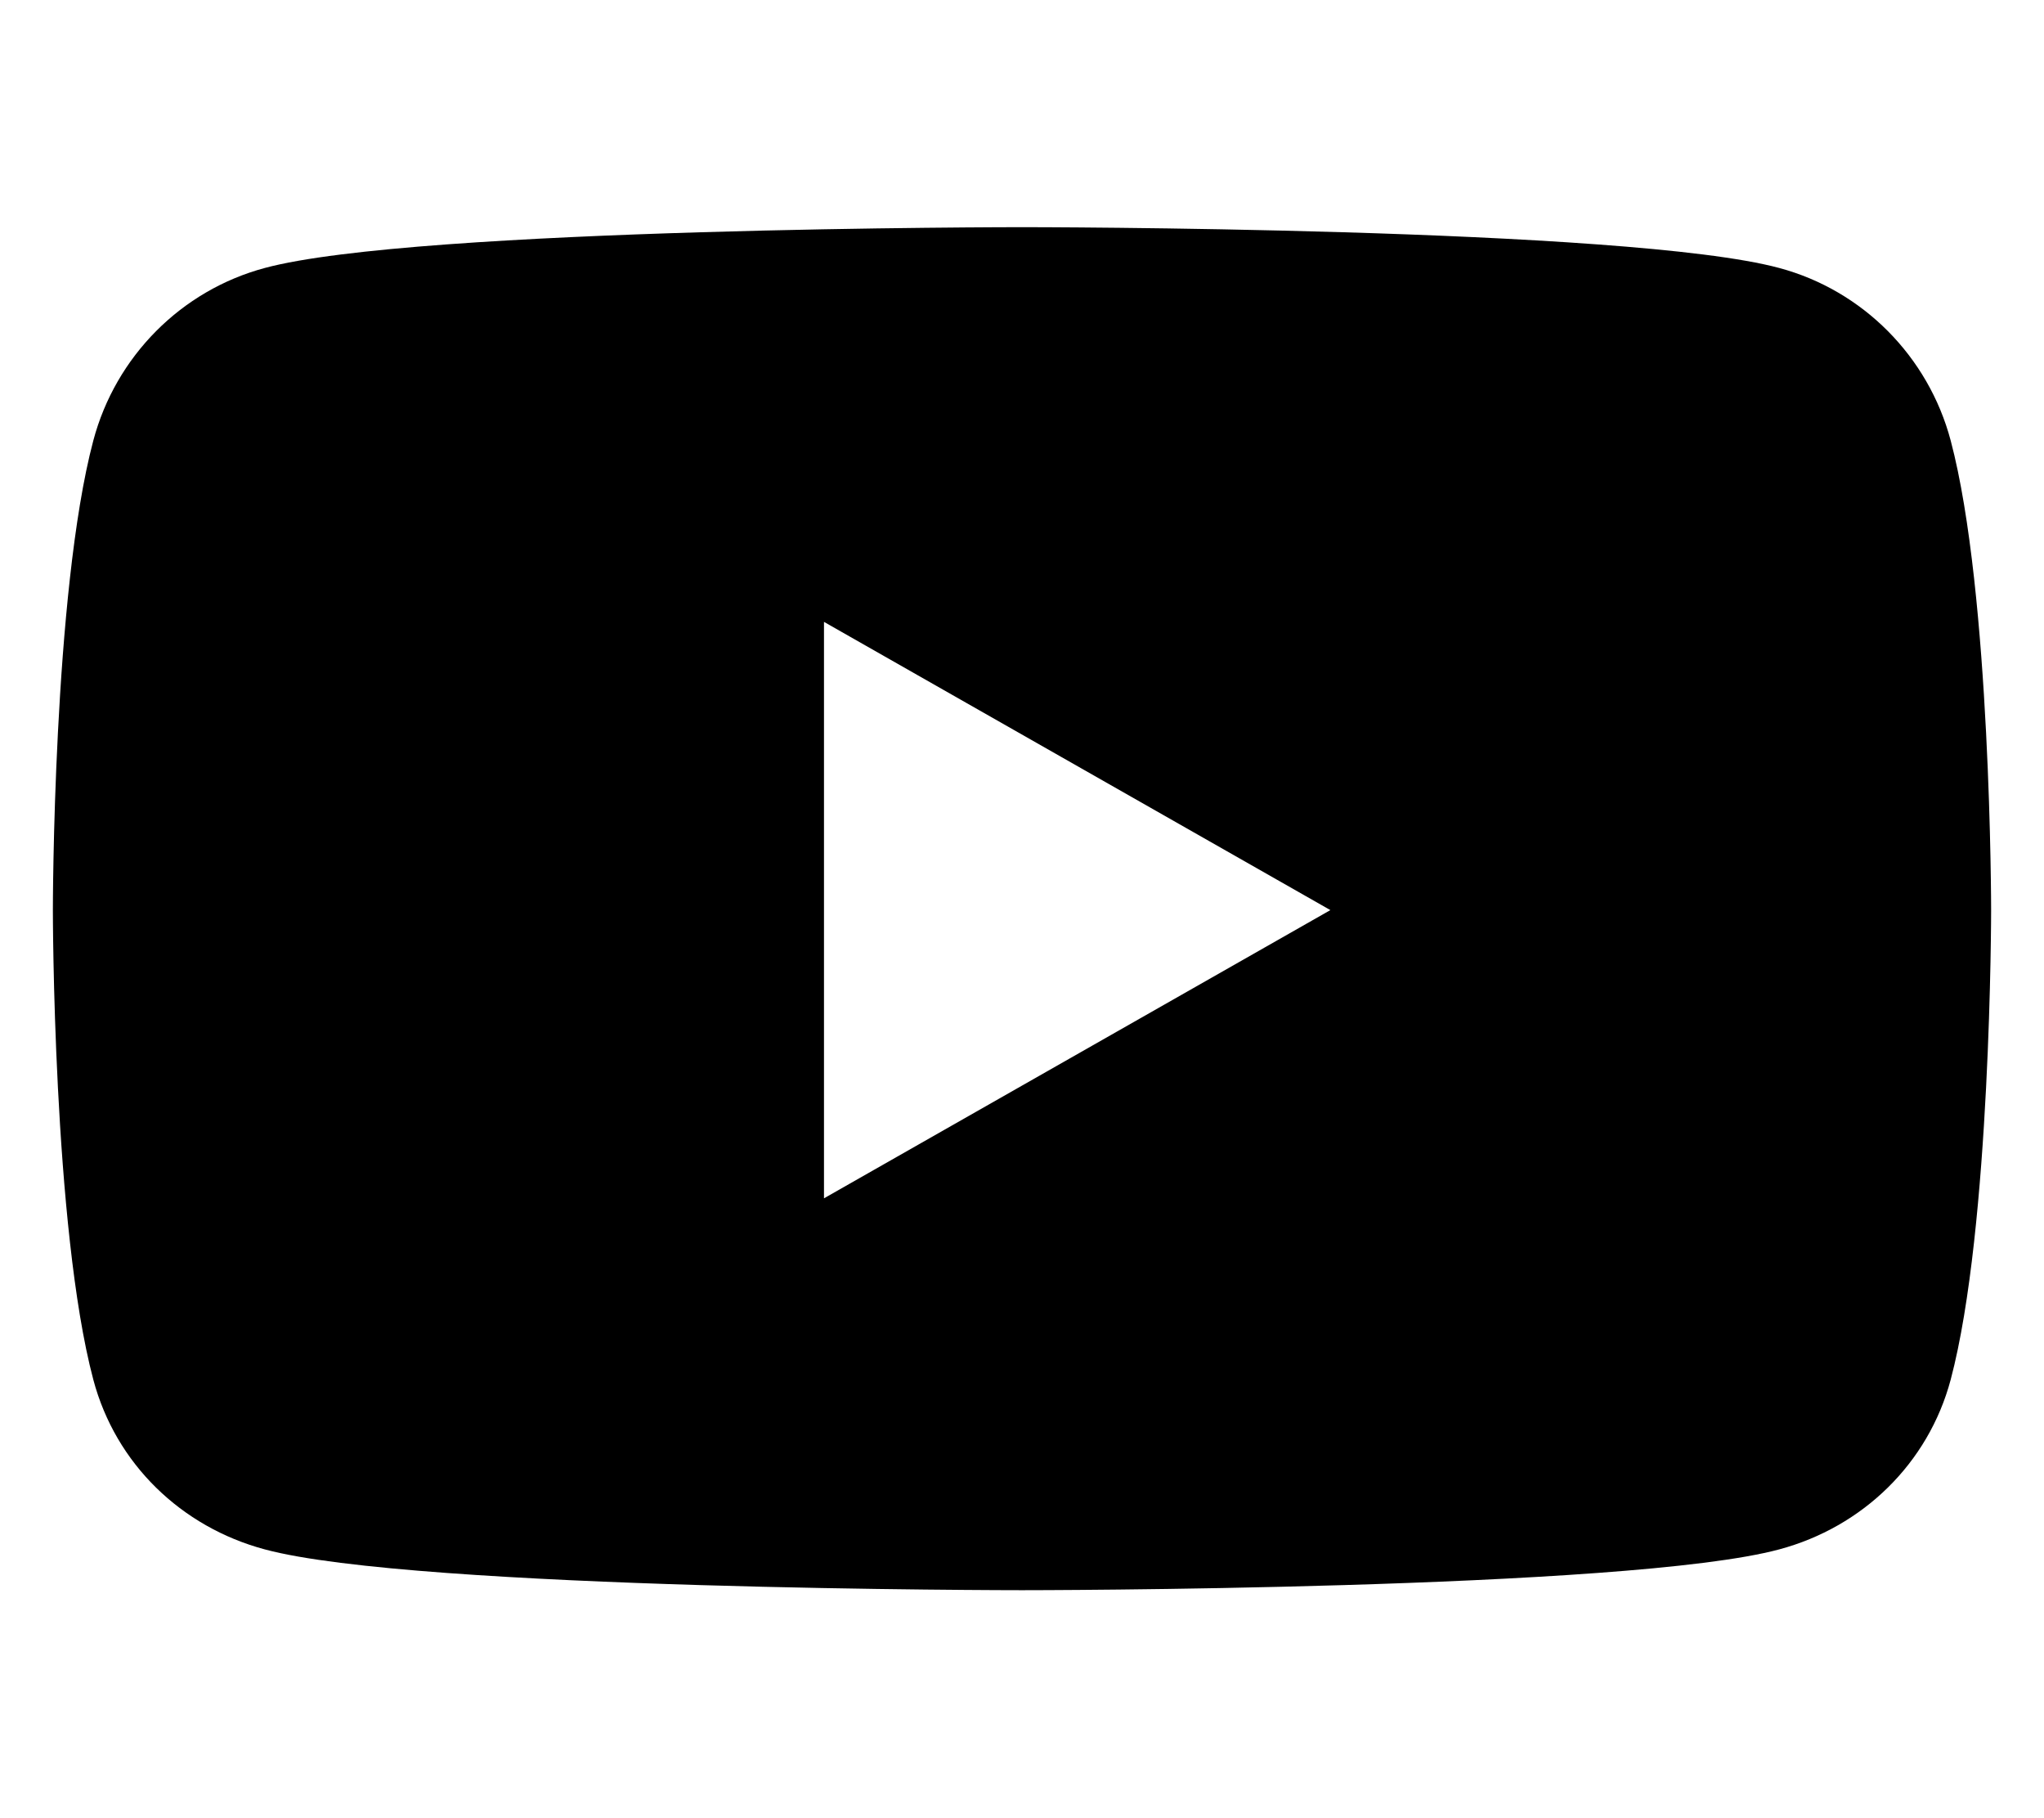
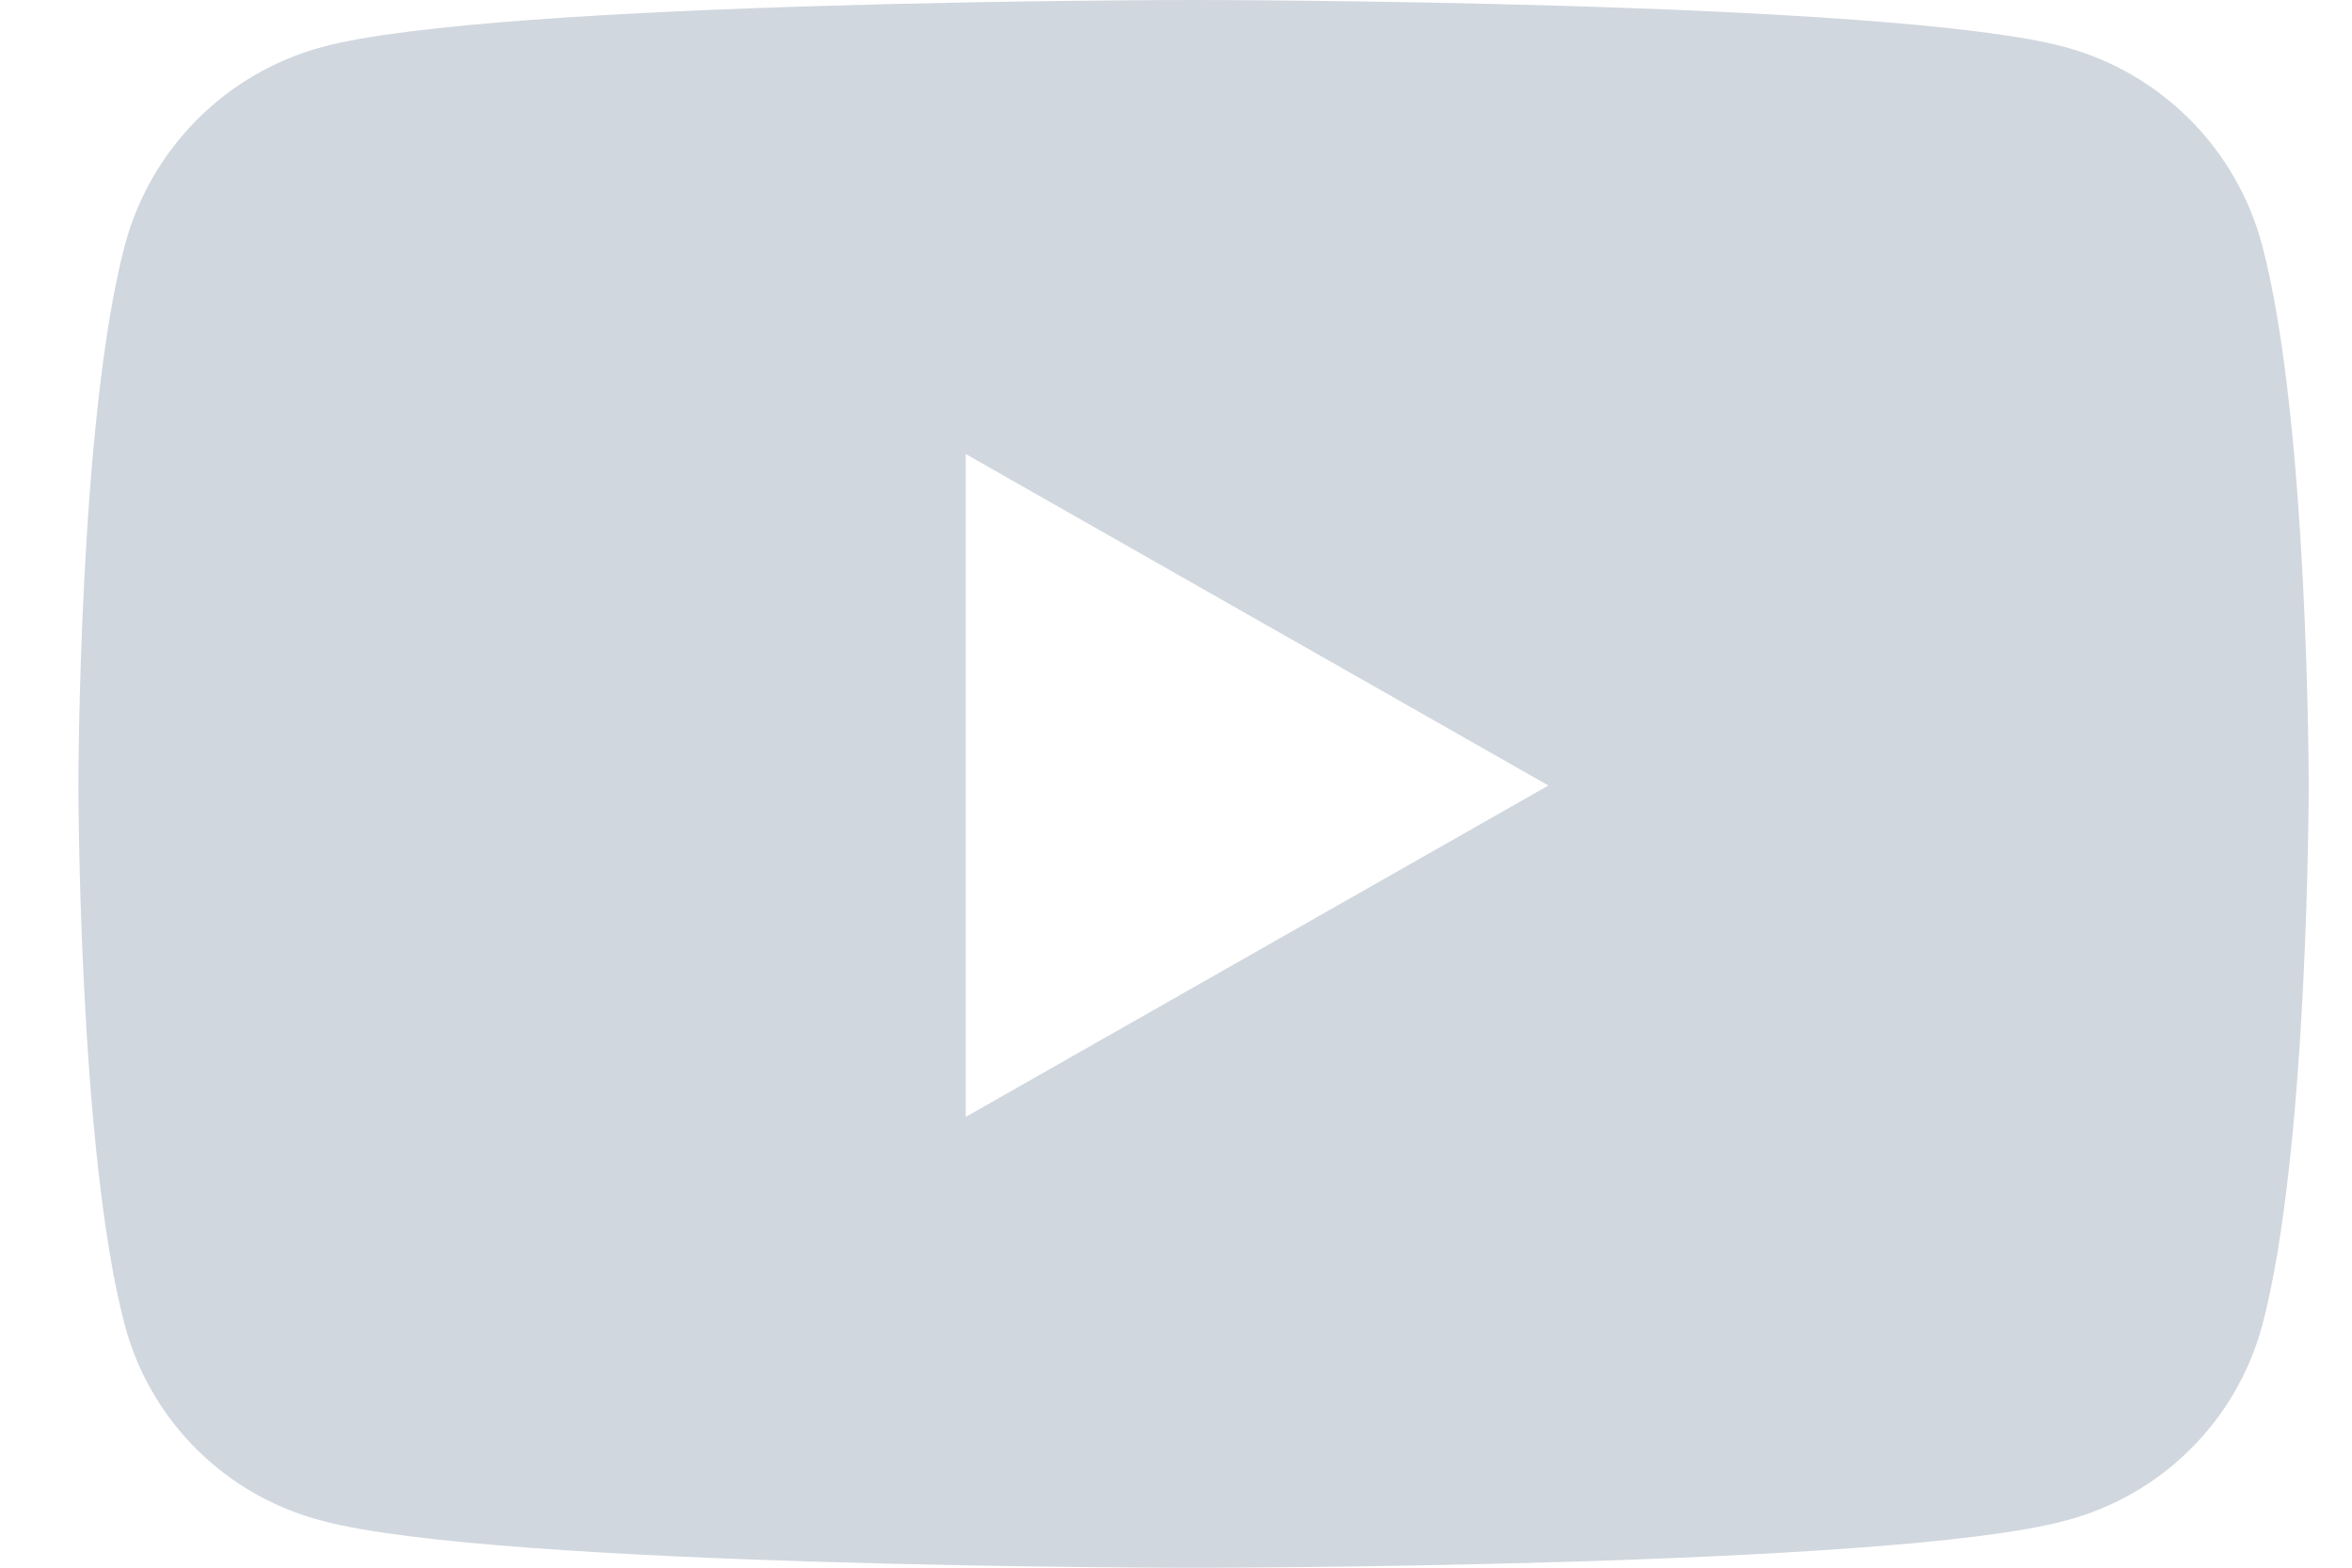
- <svg xmlns="http://www.w3.org/2000/svg" viewBox="0 0 576 512">
-   <path d="M549.7 124.1c-6.3-23.7-24.8-42.3-48.3-48.6C458.8 64 288 64 288 64S117.2 64 74.6 75.5c-23.5 6.3-42 24.9-48.3 48.6C14.9 167 14.9 256.4 14.9 256.4s0 89.4 11.4 132.3c6.3 23.7 24.8 41.5 48.3 47.8C117.2 448 288 448 288 448s170.8 0 213.4-11.5c23.5-6.3 42-24.2 48.3-47.8 11.4-42.9 11.4-132.3 11.4-132.3s0-89.4-11.4-132.3zM232.2 337.6V175.2l142.7 81.2-142.7 81.2z" />
+ <svg xmlns="http://www.w3.org/2000/svg" width="27" height="18" fill="none">
+   <path fill="#D1D7DE" d="M25.969 2.817A3.214 3.214 0 0 0 23.705.54C21.708 0 13.702 0 13.702 0S5.694 0 3.697.54a3.213 3.213 0 0 0-2.264 2.277C.9 4.828.9 9.02.9 9.02s0 4.19.534 6.201a3.163 3.163 0 0 0 2.264 2.24c1.997.54 10.003.54 10.003.54s8.007 0 10.004-.54a3.172 3.172 0 0 0 2.264-2.24c.534-2.01.534-6.201.534-6.201s0-4.19-.534-6.202ZM11.086 12.825V5.213l6.689 3.806-6.69 3.806Z" />
</svg>
